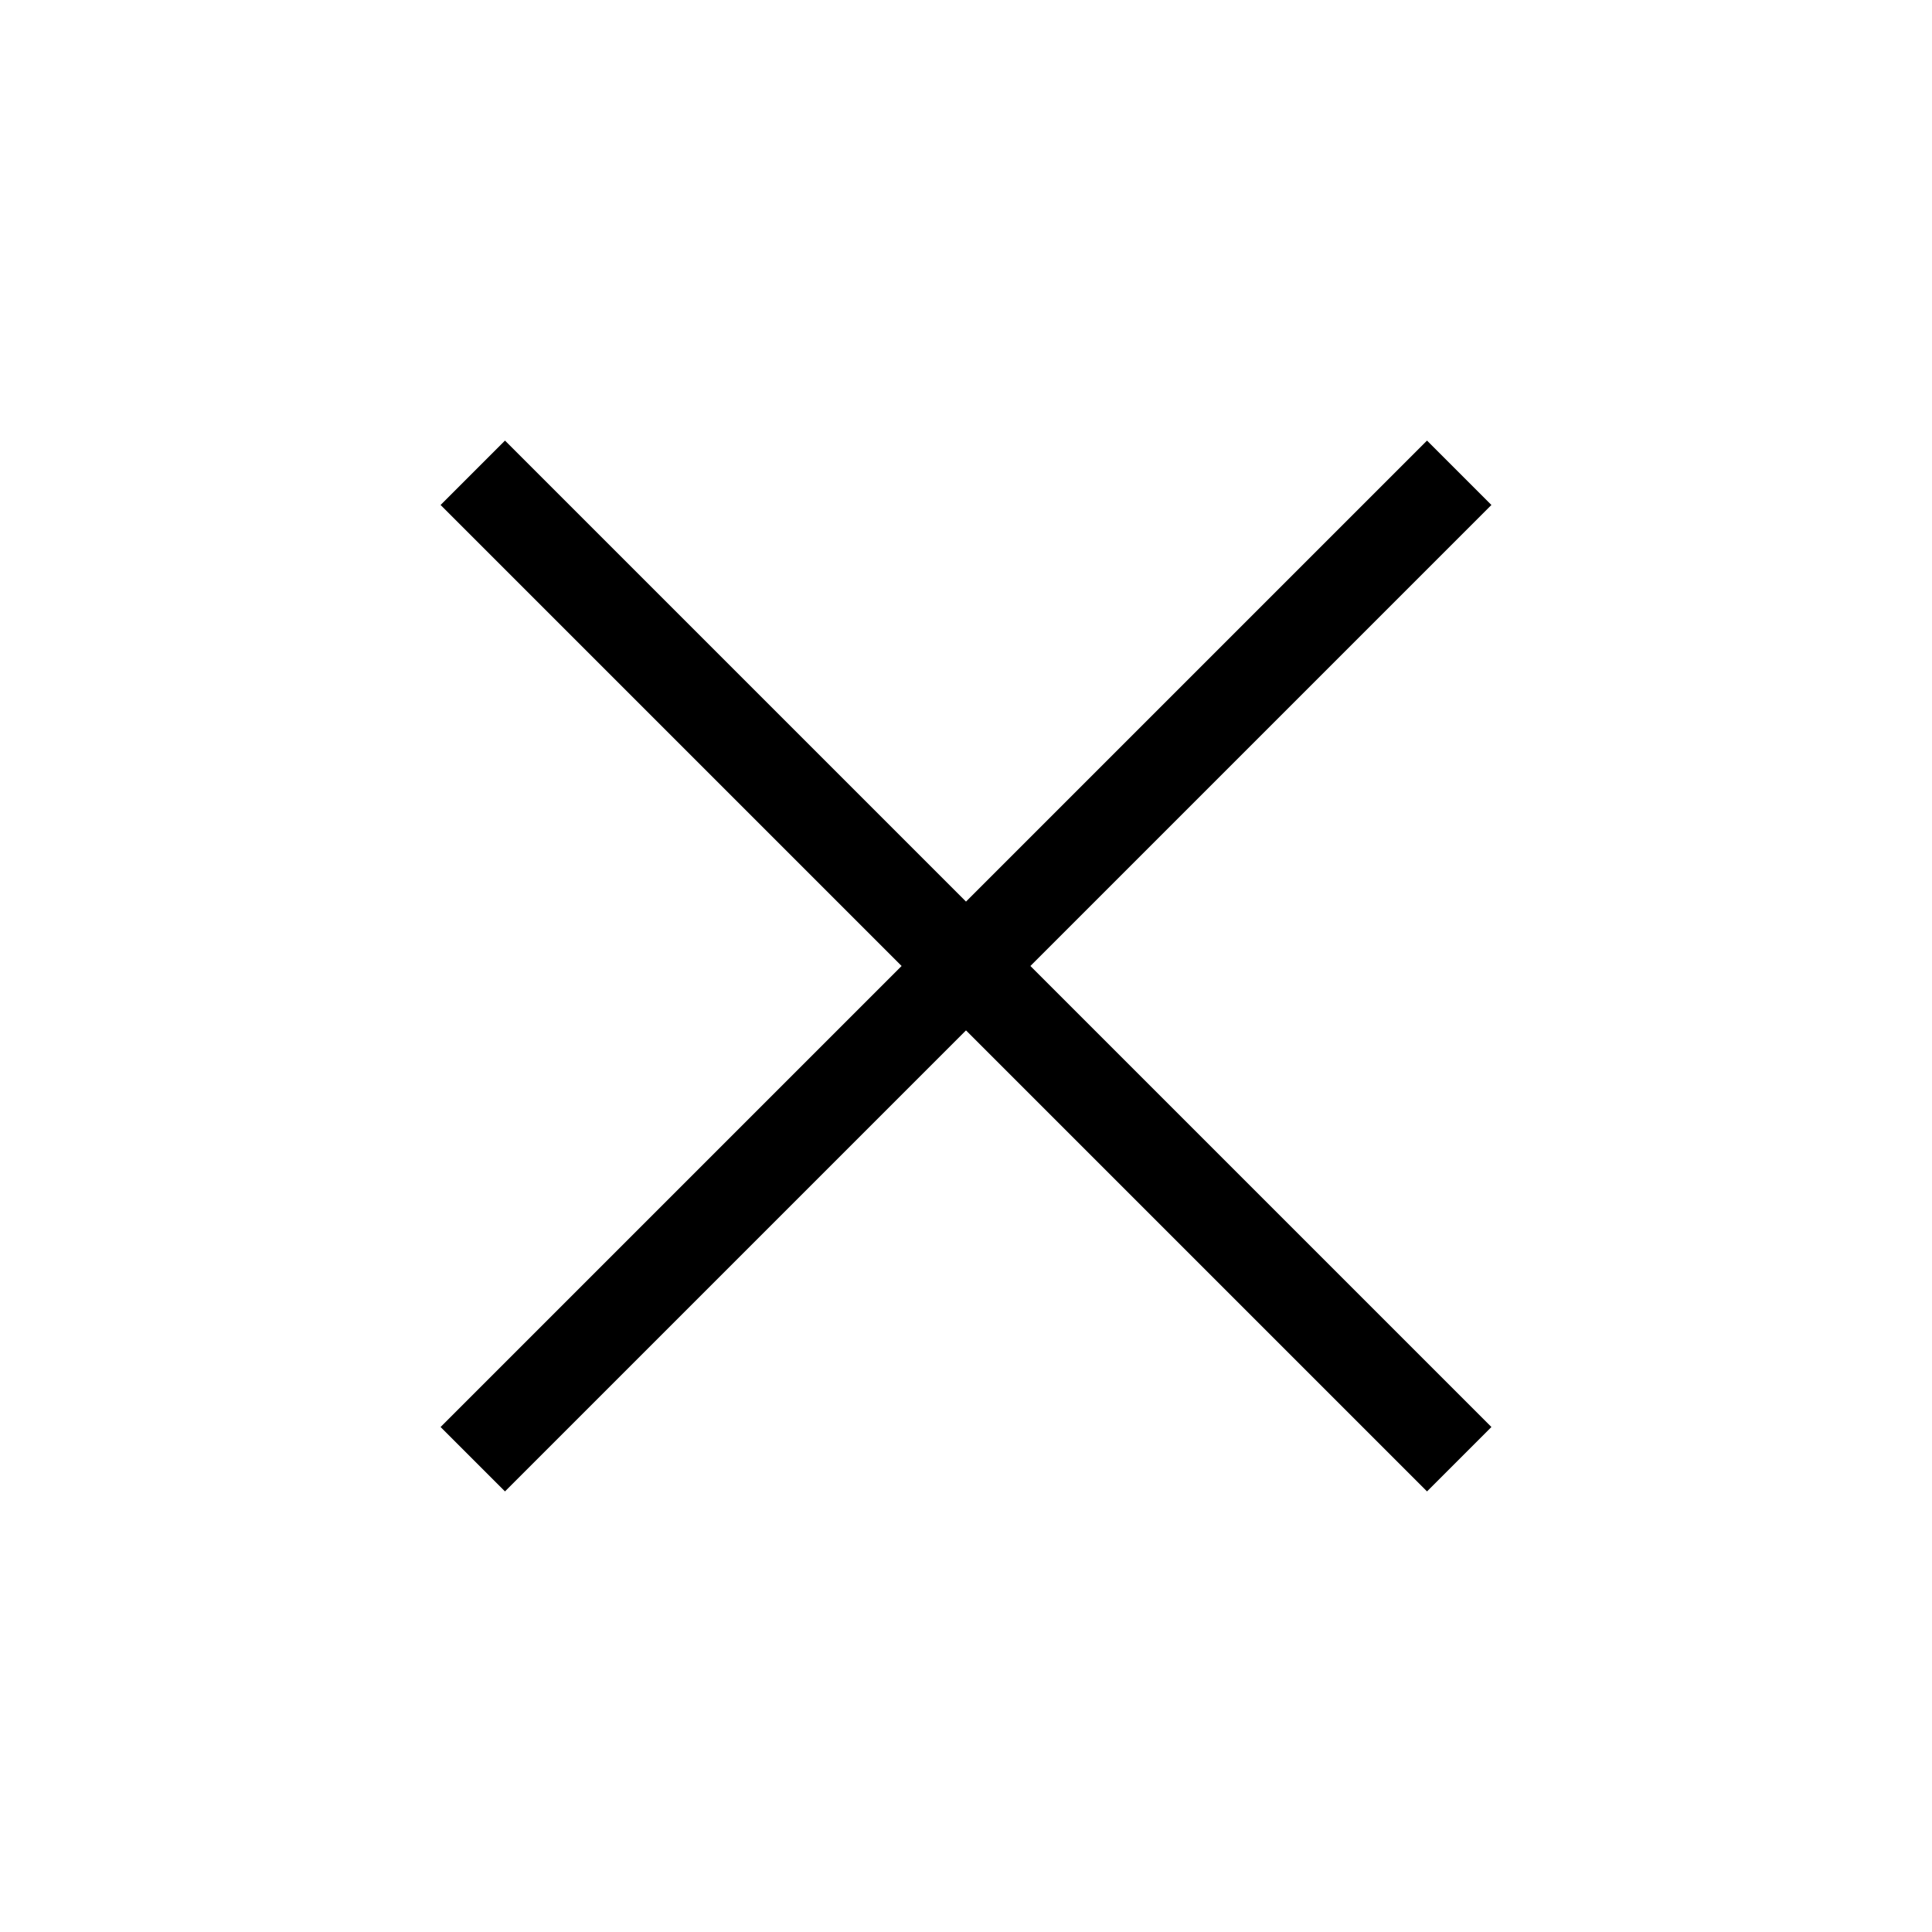
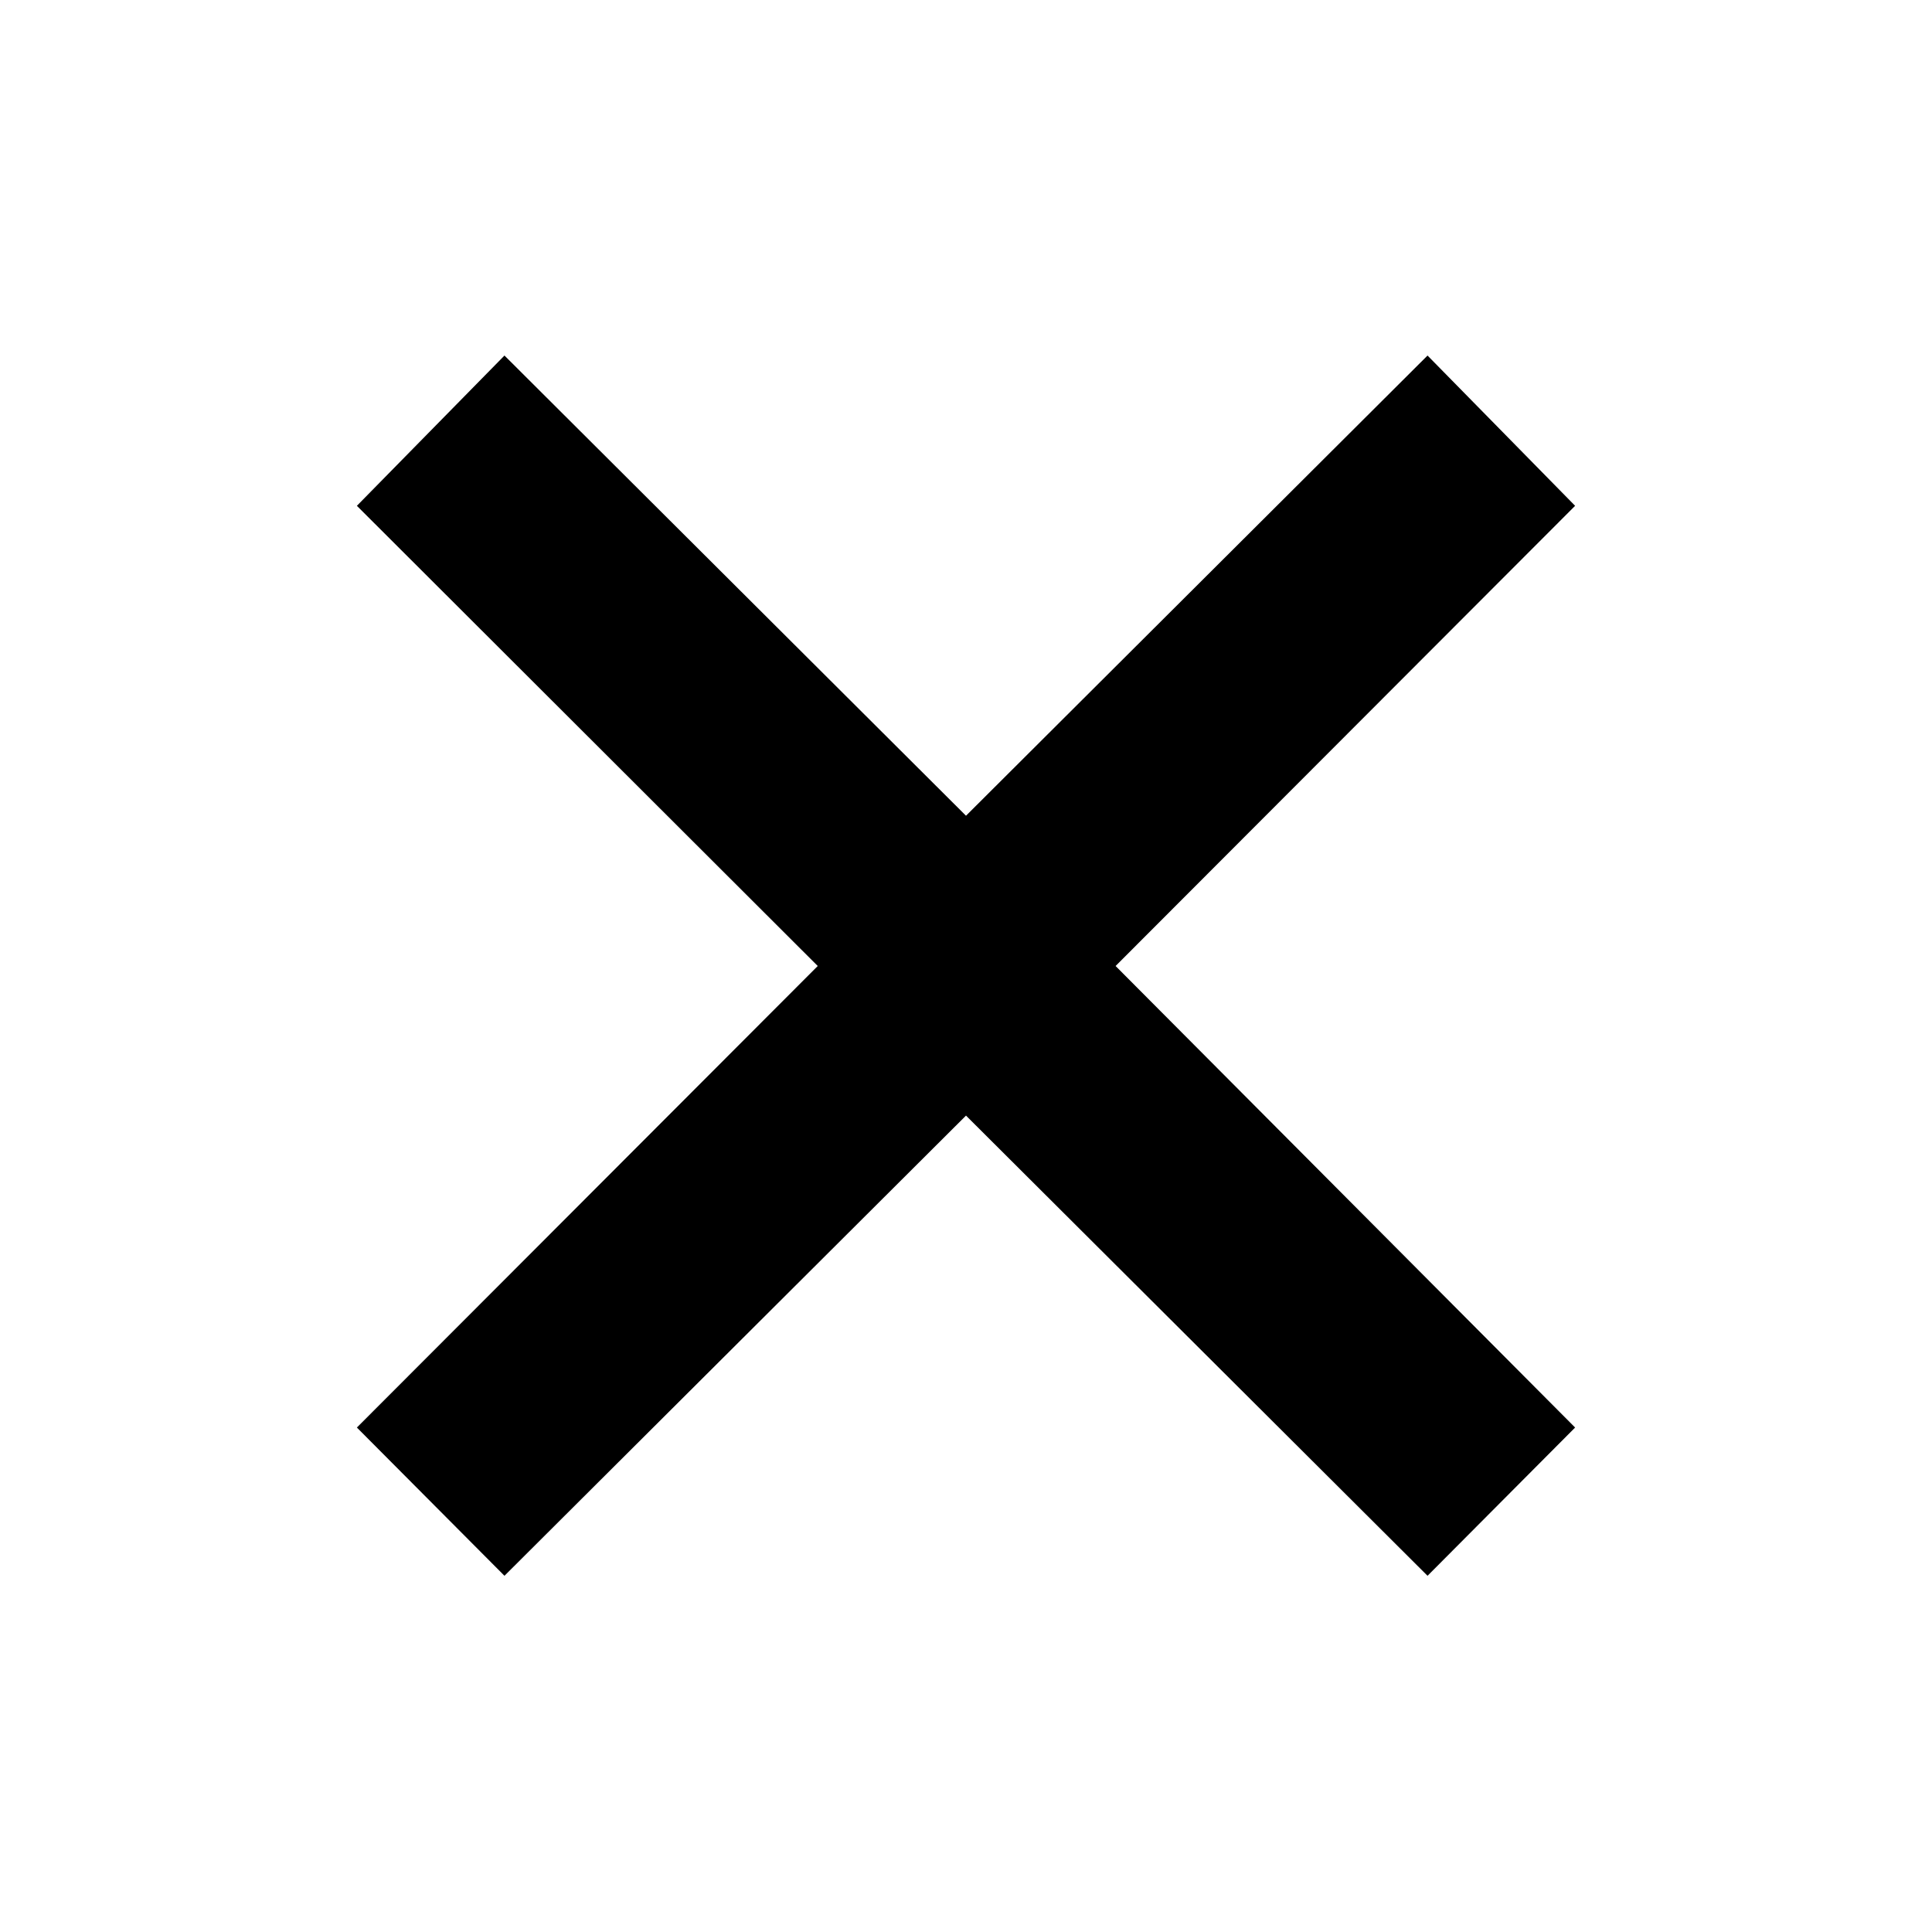
- <svg xmlns="http://www.w3.org/2000/svg" height="48" viewBox="0 -960 960 960" width="48">
-   <path d="m250.923-218.924-31.999-31.999L448.001-480 218.924-709.077l31.999-31.999L480-511.999l229.077-229.077 31.999 31.999L511.999-480l229.077 229.077-31.999 31.999L480-448.001 250.923-218.924Z" />
+ <svg xmlns="http://www.w3.org/2000/svg" height="40" viewBox="0 -960 960 960" width="40">
+   <path d="m250.667-177.001-73.333-73.666 229-229.333-229-228.667 73.333-74.666L480-554.666l229.333-228.667 73.333 74.666L554.333-480l228.333 229.333-73.333 73.666L480-405.667 250.667-177.001Z" />
</svg>
